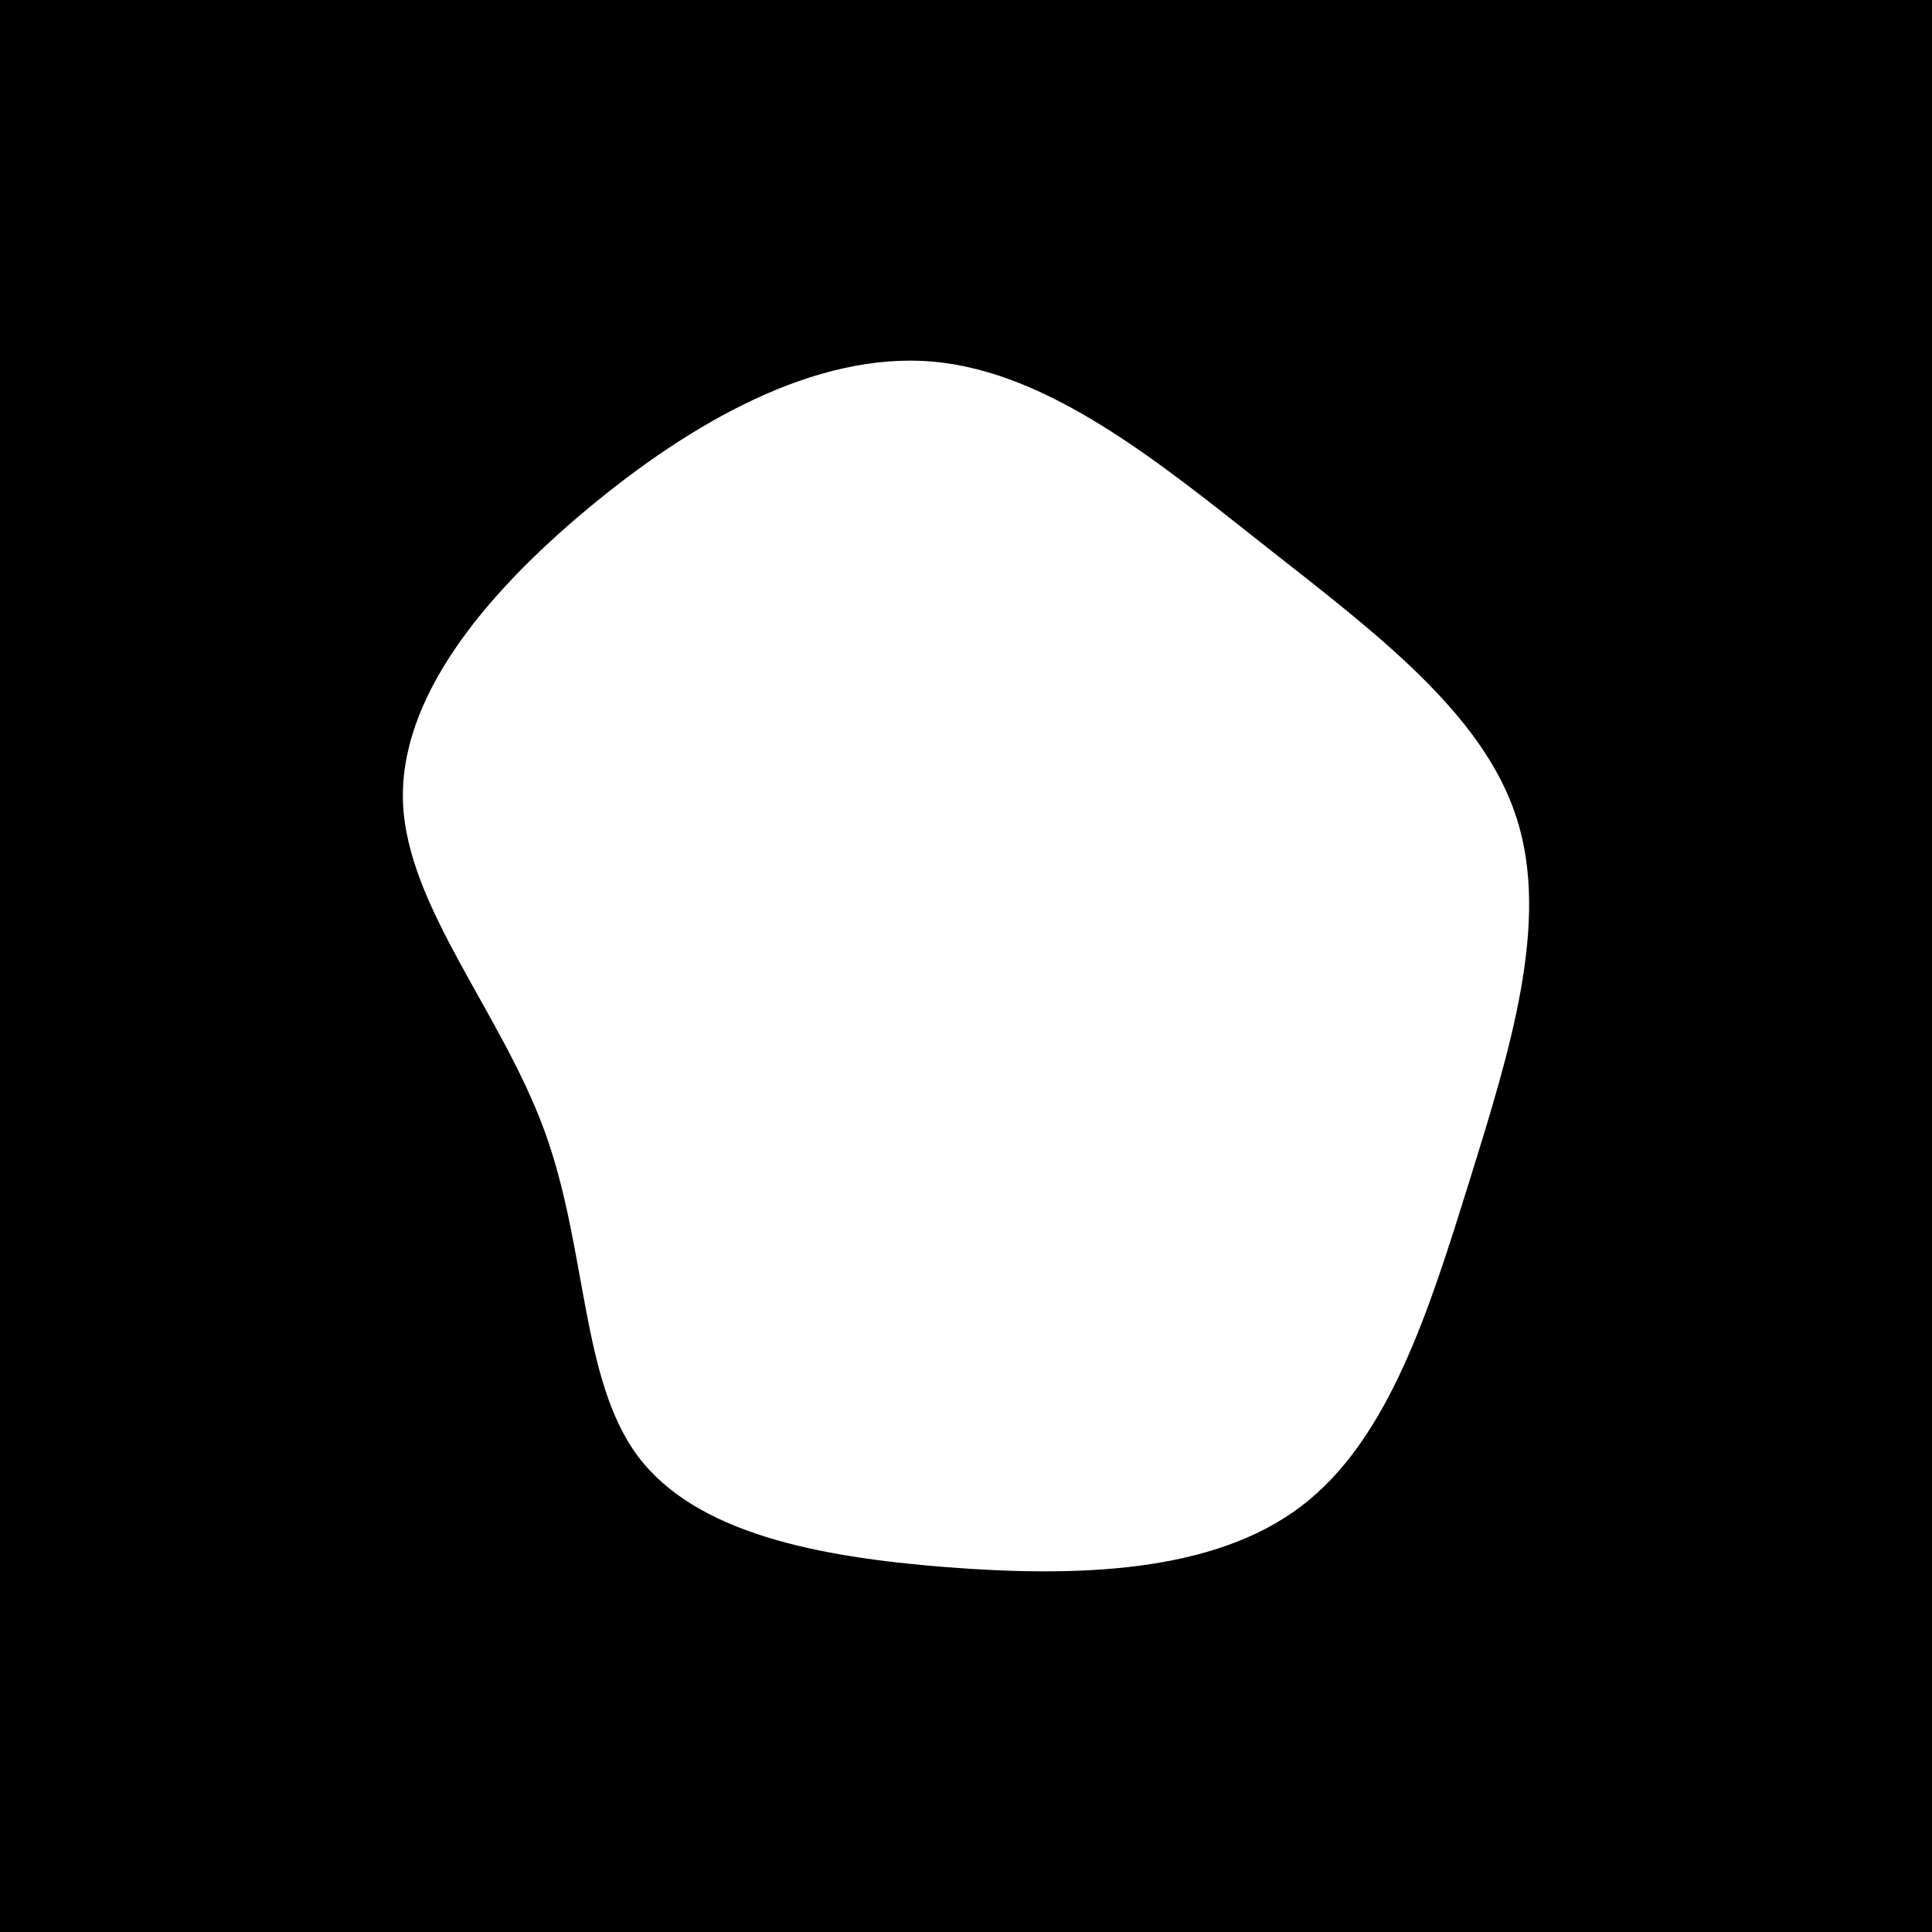
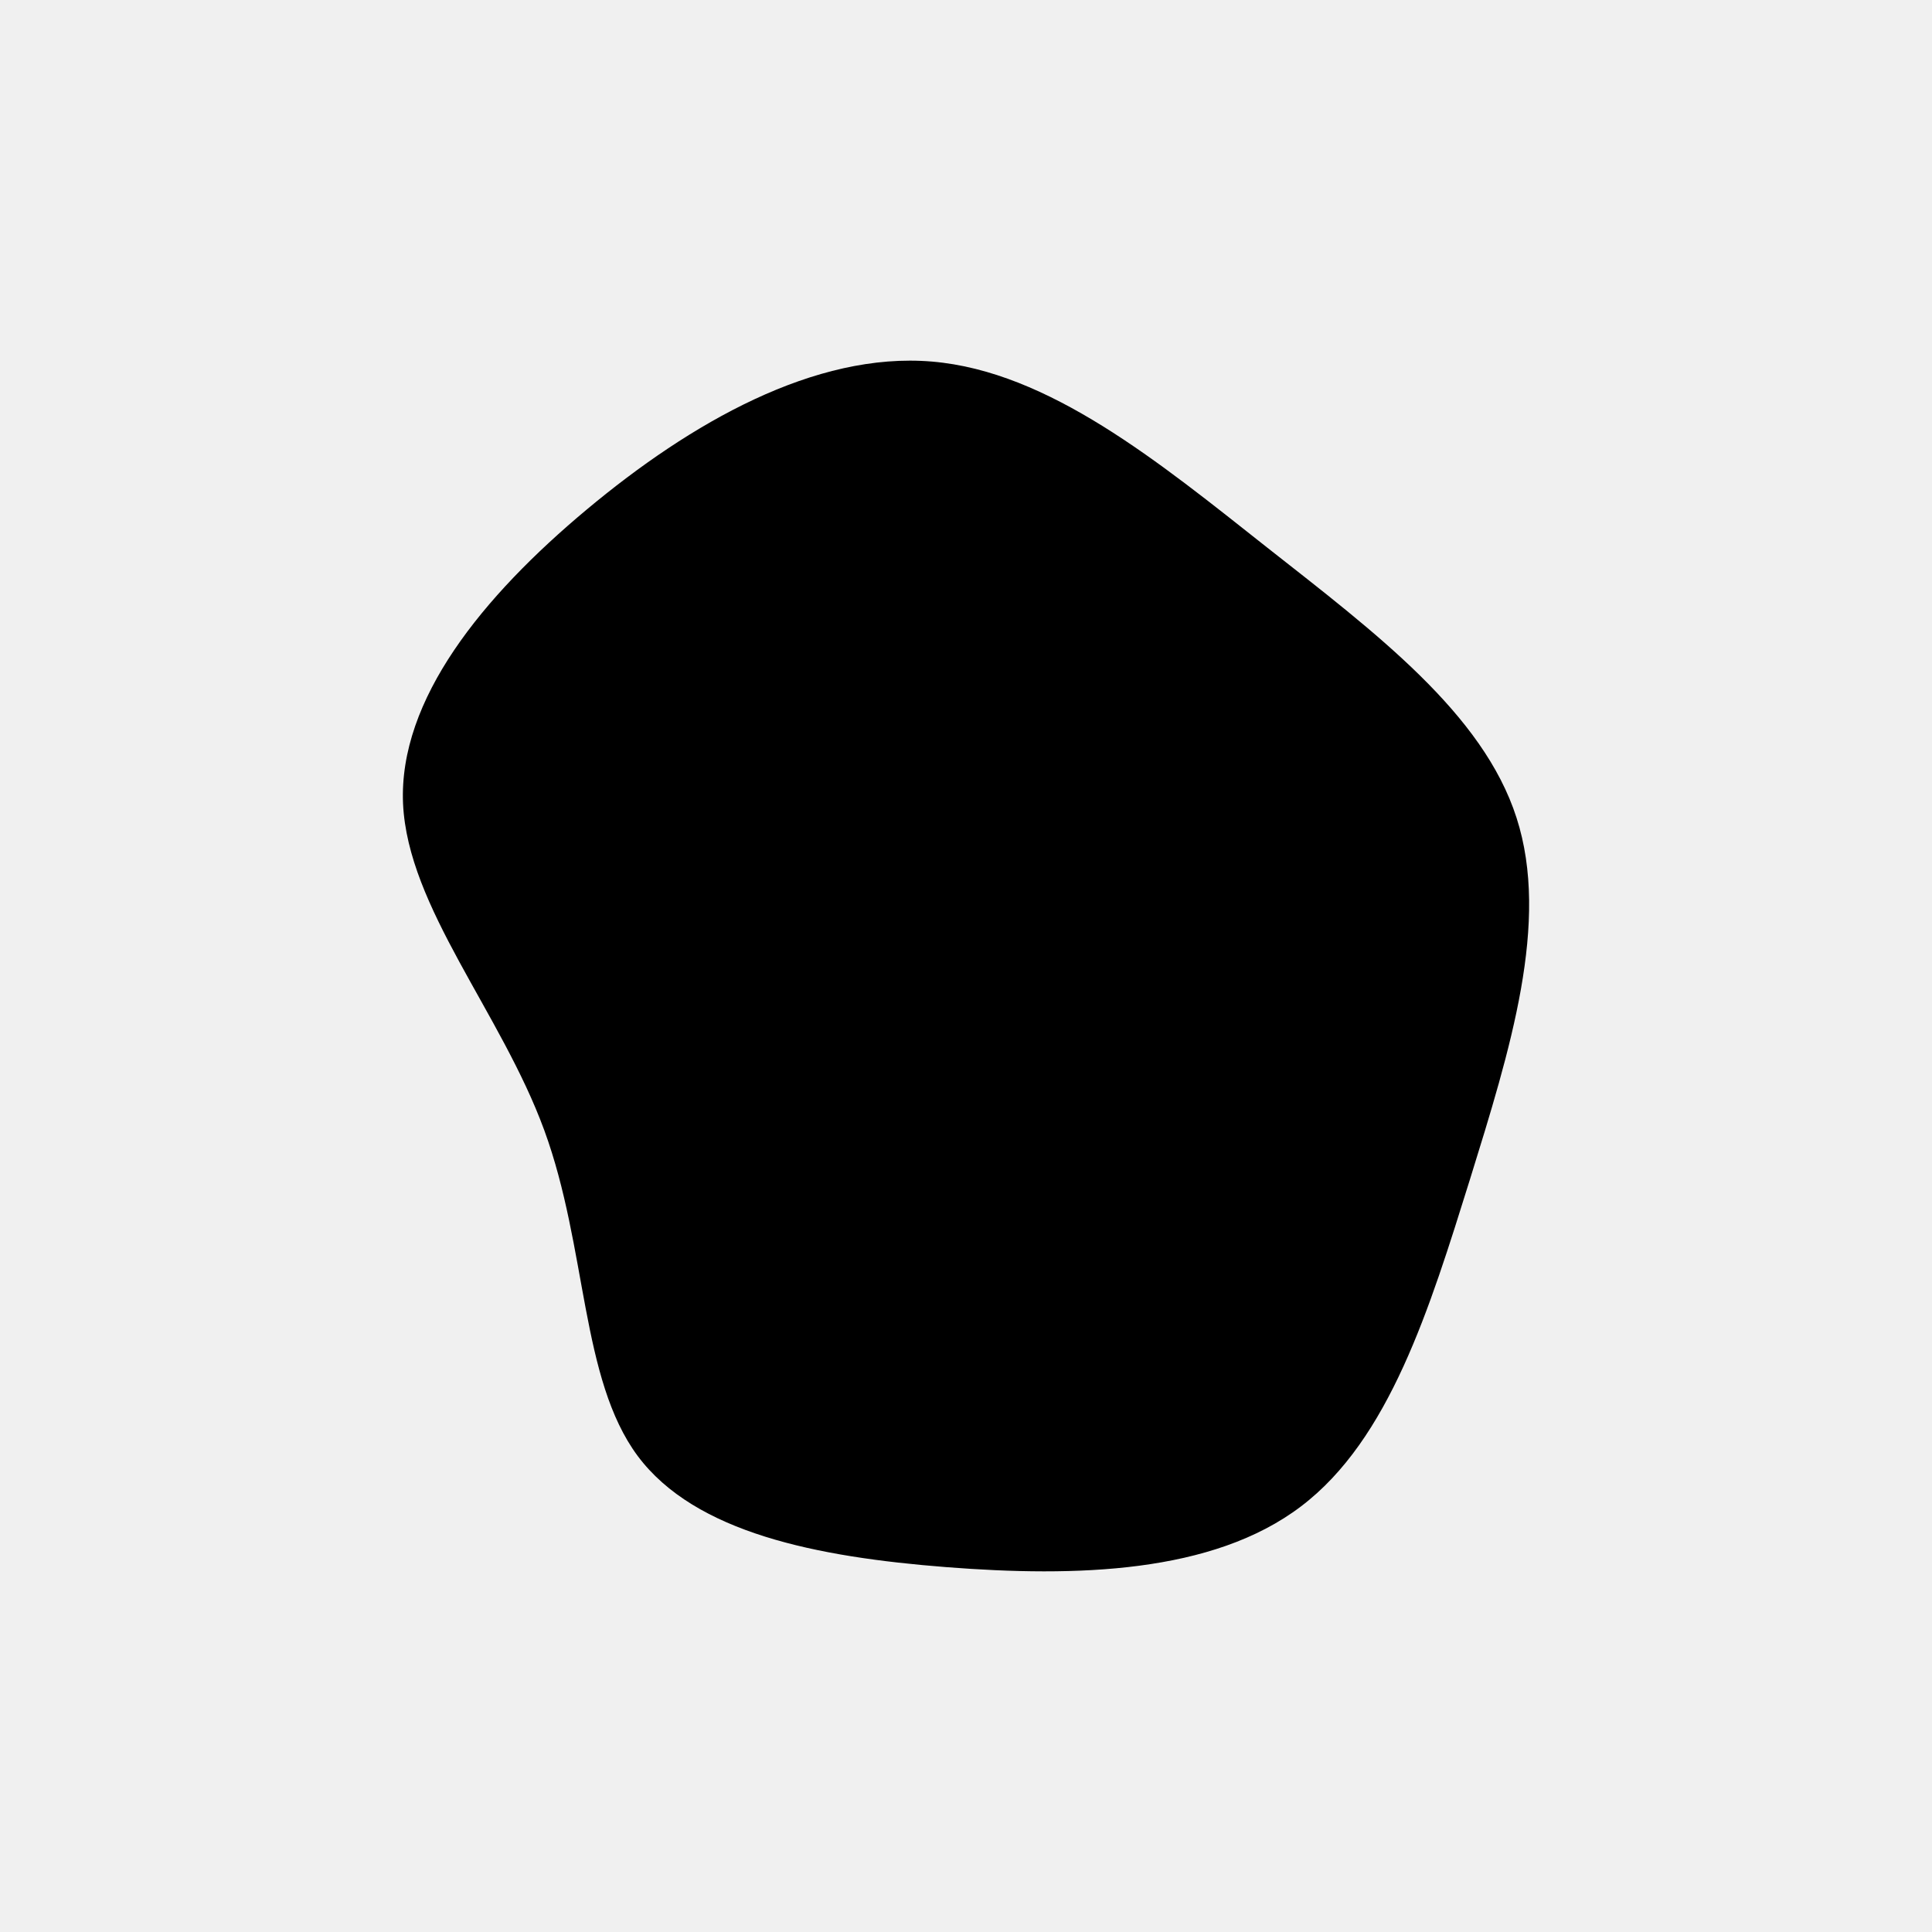
<svg xmlns="http://www.w3.org/2000/svg" id="visual" viewBox="0 0 900 900" width="900" height="900" version="1.1">
-   <rect x="0" y="0" width="900" height="900" fill="#000000" />
  <g transform="translate(437.4529 468.4333)">
-     <path d="M152.8 -213.4C203.4 -173.6 253.4 -136.1 269 -87.5C284.7 -38.9 266 20.7 247.3 81C228.5 141.2 209.8 202.1 168.6 233.3C127.4 264.6 63.7 266.3 3.4 261.6C-56.8 256.9 -113.6 245.7 -140.4 209.8C-167.1 173.8 -163.8 113 -183.9 58.1C-204 3.2 -247.5 -45.7 -249.7 -94.1C-251.8 -142.6 -212.6 -190.6 -164.1 -231.1C-115.6 -271.6 -57.8 -304.6 -3.3 -300C51.1 -295.4 102.3 -253.3 152.8 -213.4" fill="#ffffff" />
+     <path d="M152.8 -213.4C203.4 -173.6 253.4 -136.1 269 -87.5C284.7 -38.9 266 20.7 247.3 81C228.5 141.2 209.8 202.1 168.6 233.3C127.4 264.6 63.7 266.3 3.4 261.6C-56.8 256.9 -113.6 245.7 -140.4 209.8C-167.1 173.8 -163.8 113 -183.9 58.1C-204 3.2 -247.5 -45.7 -249.7 -94.1C-251.8 -142.6 -212.6 -190.6 -164.1 -231.1C-115.6 -271.6 -57.8 -304.6 -3.3 -300C51.1 -295.4 102.3 -253.3 152.8 -213.4" fill="currentColor" />
  </g>
</svg>
